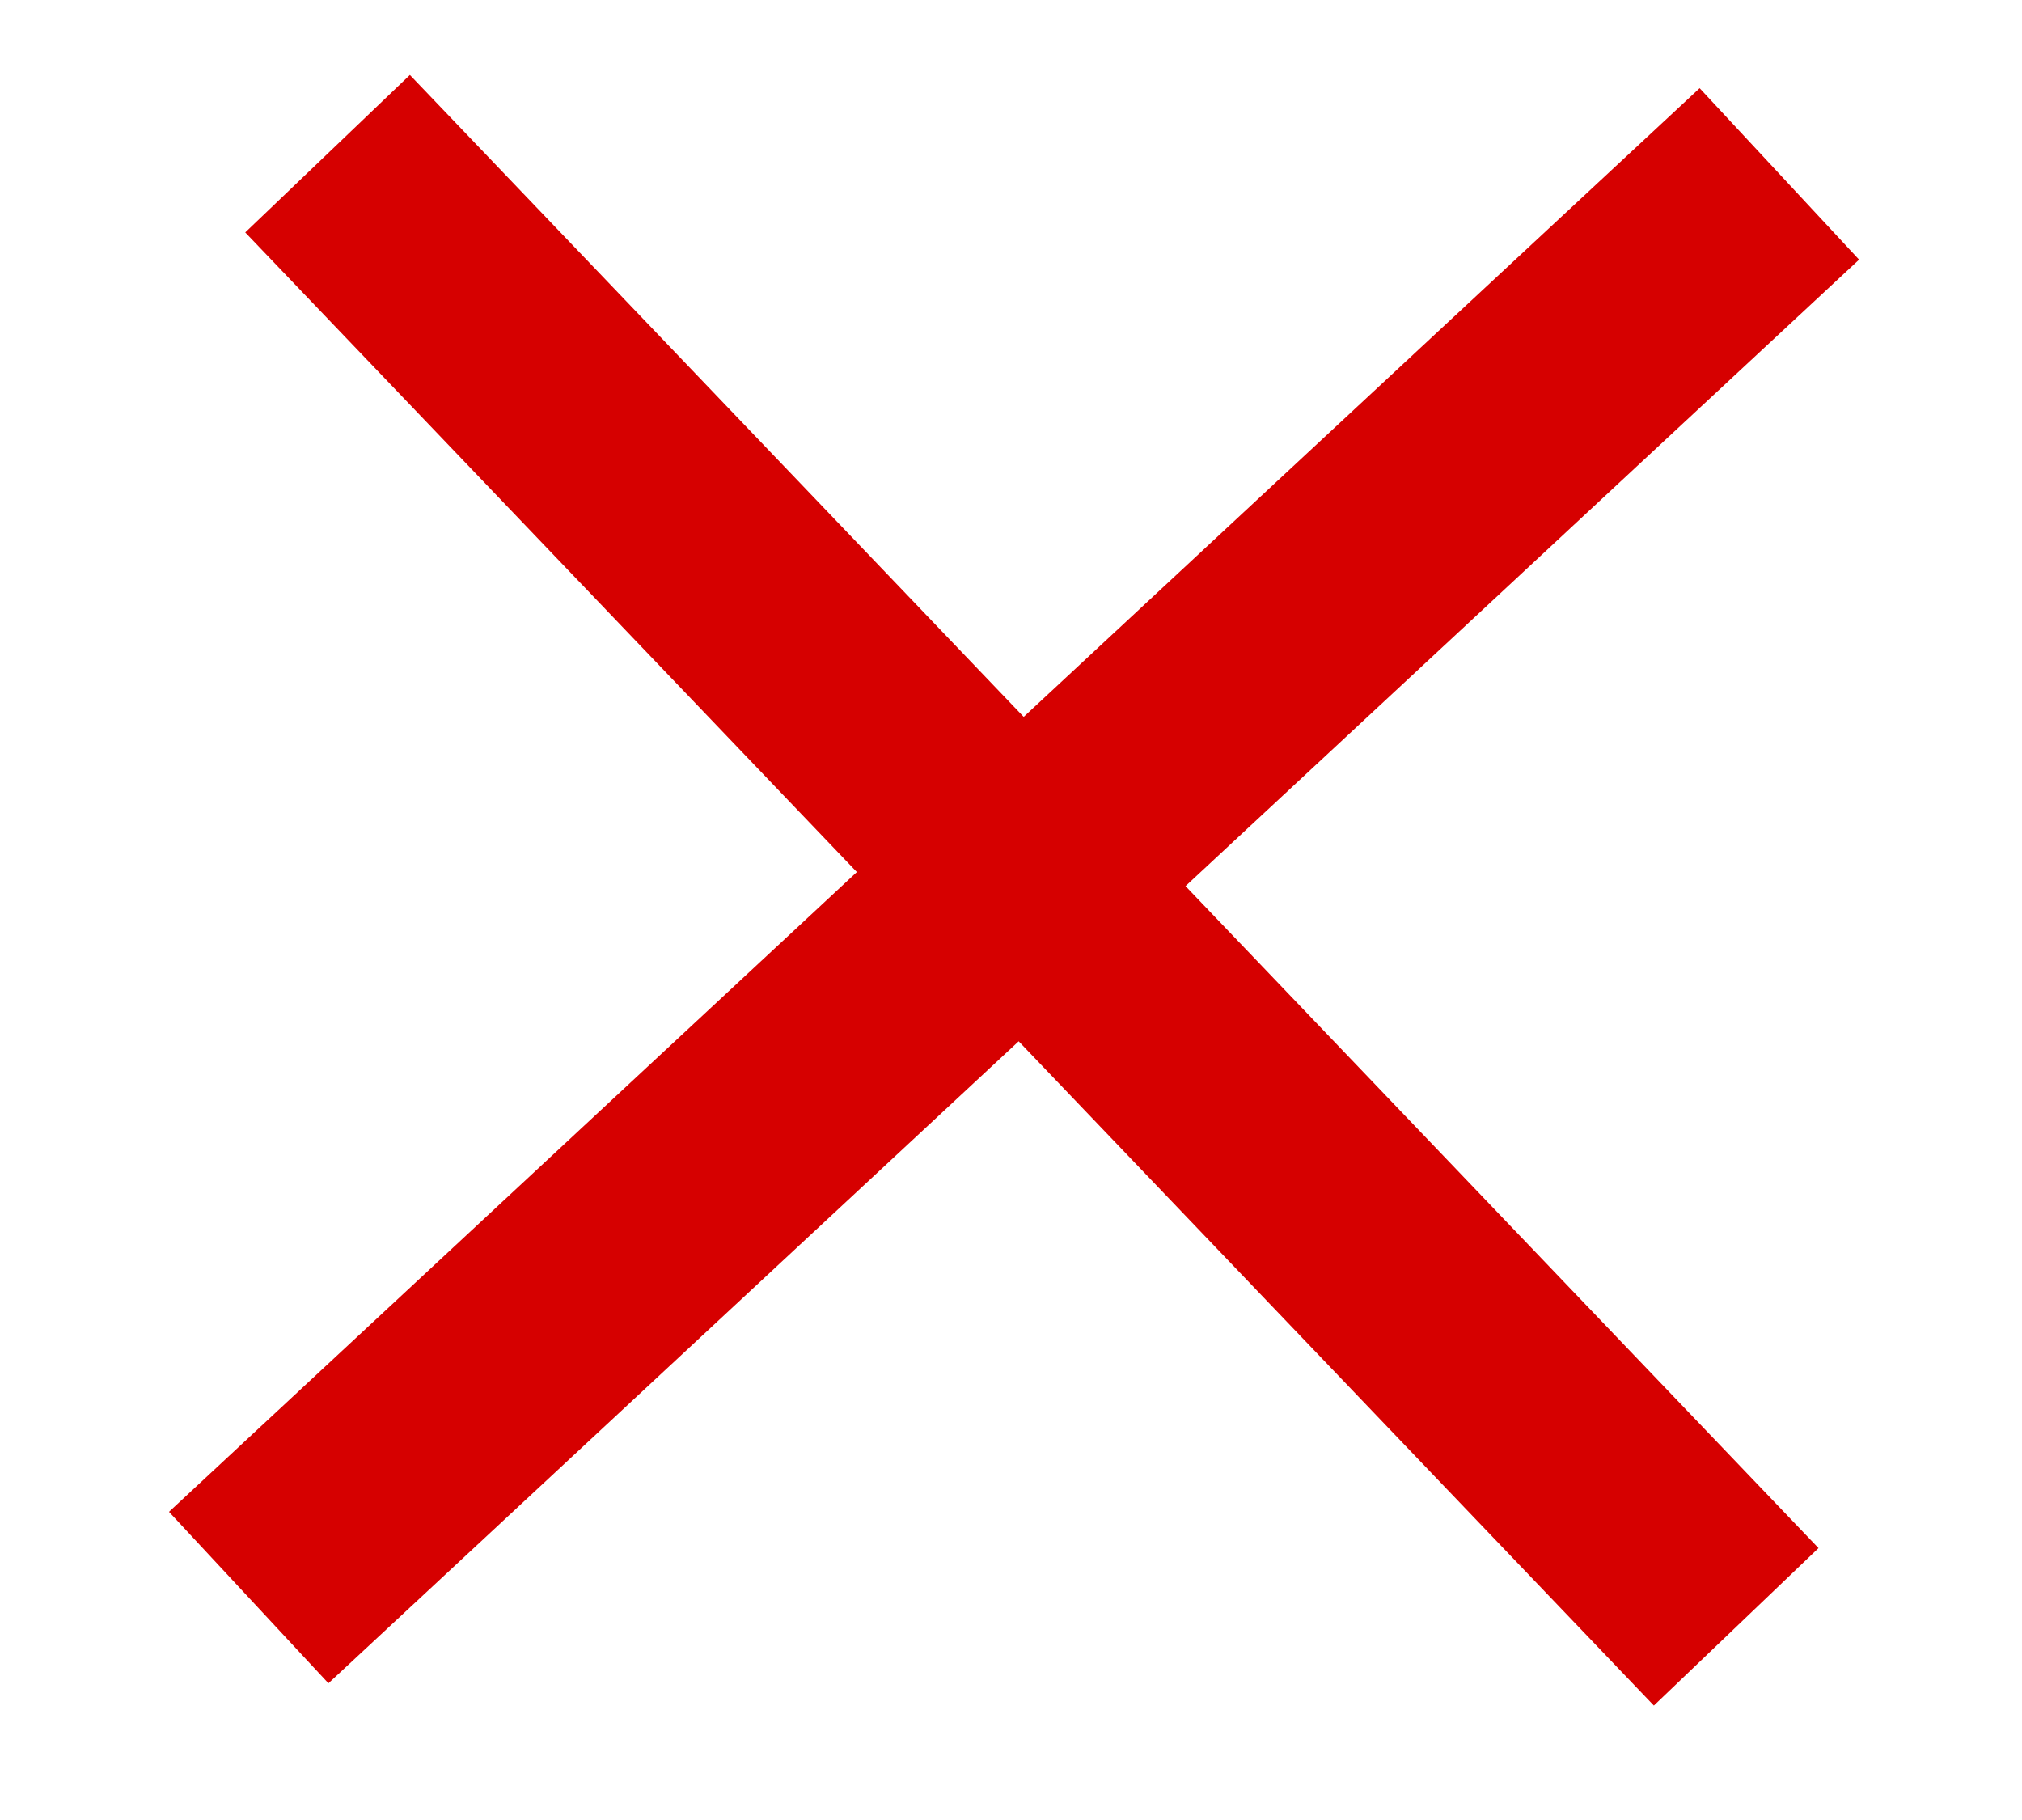
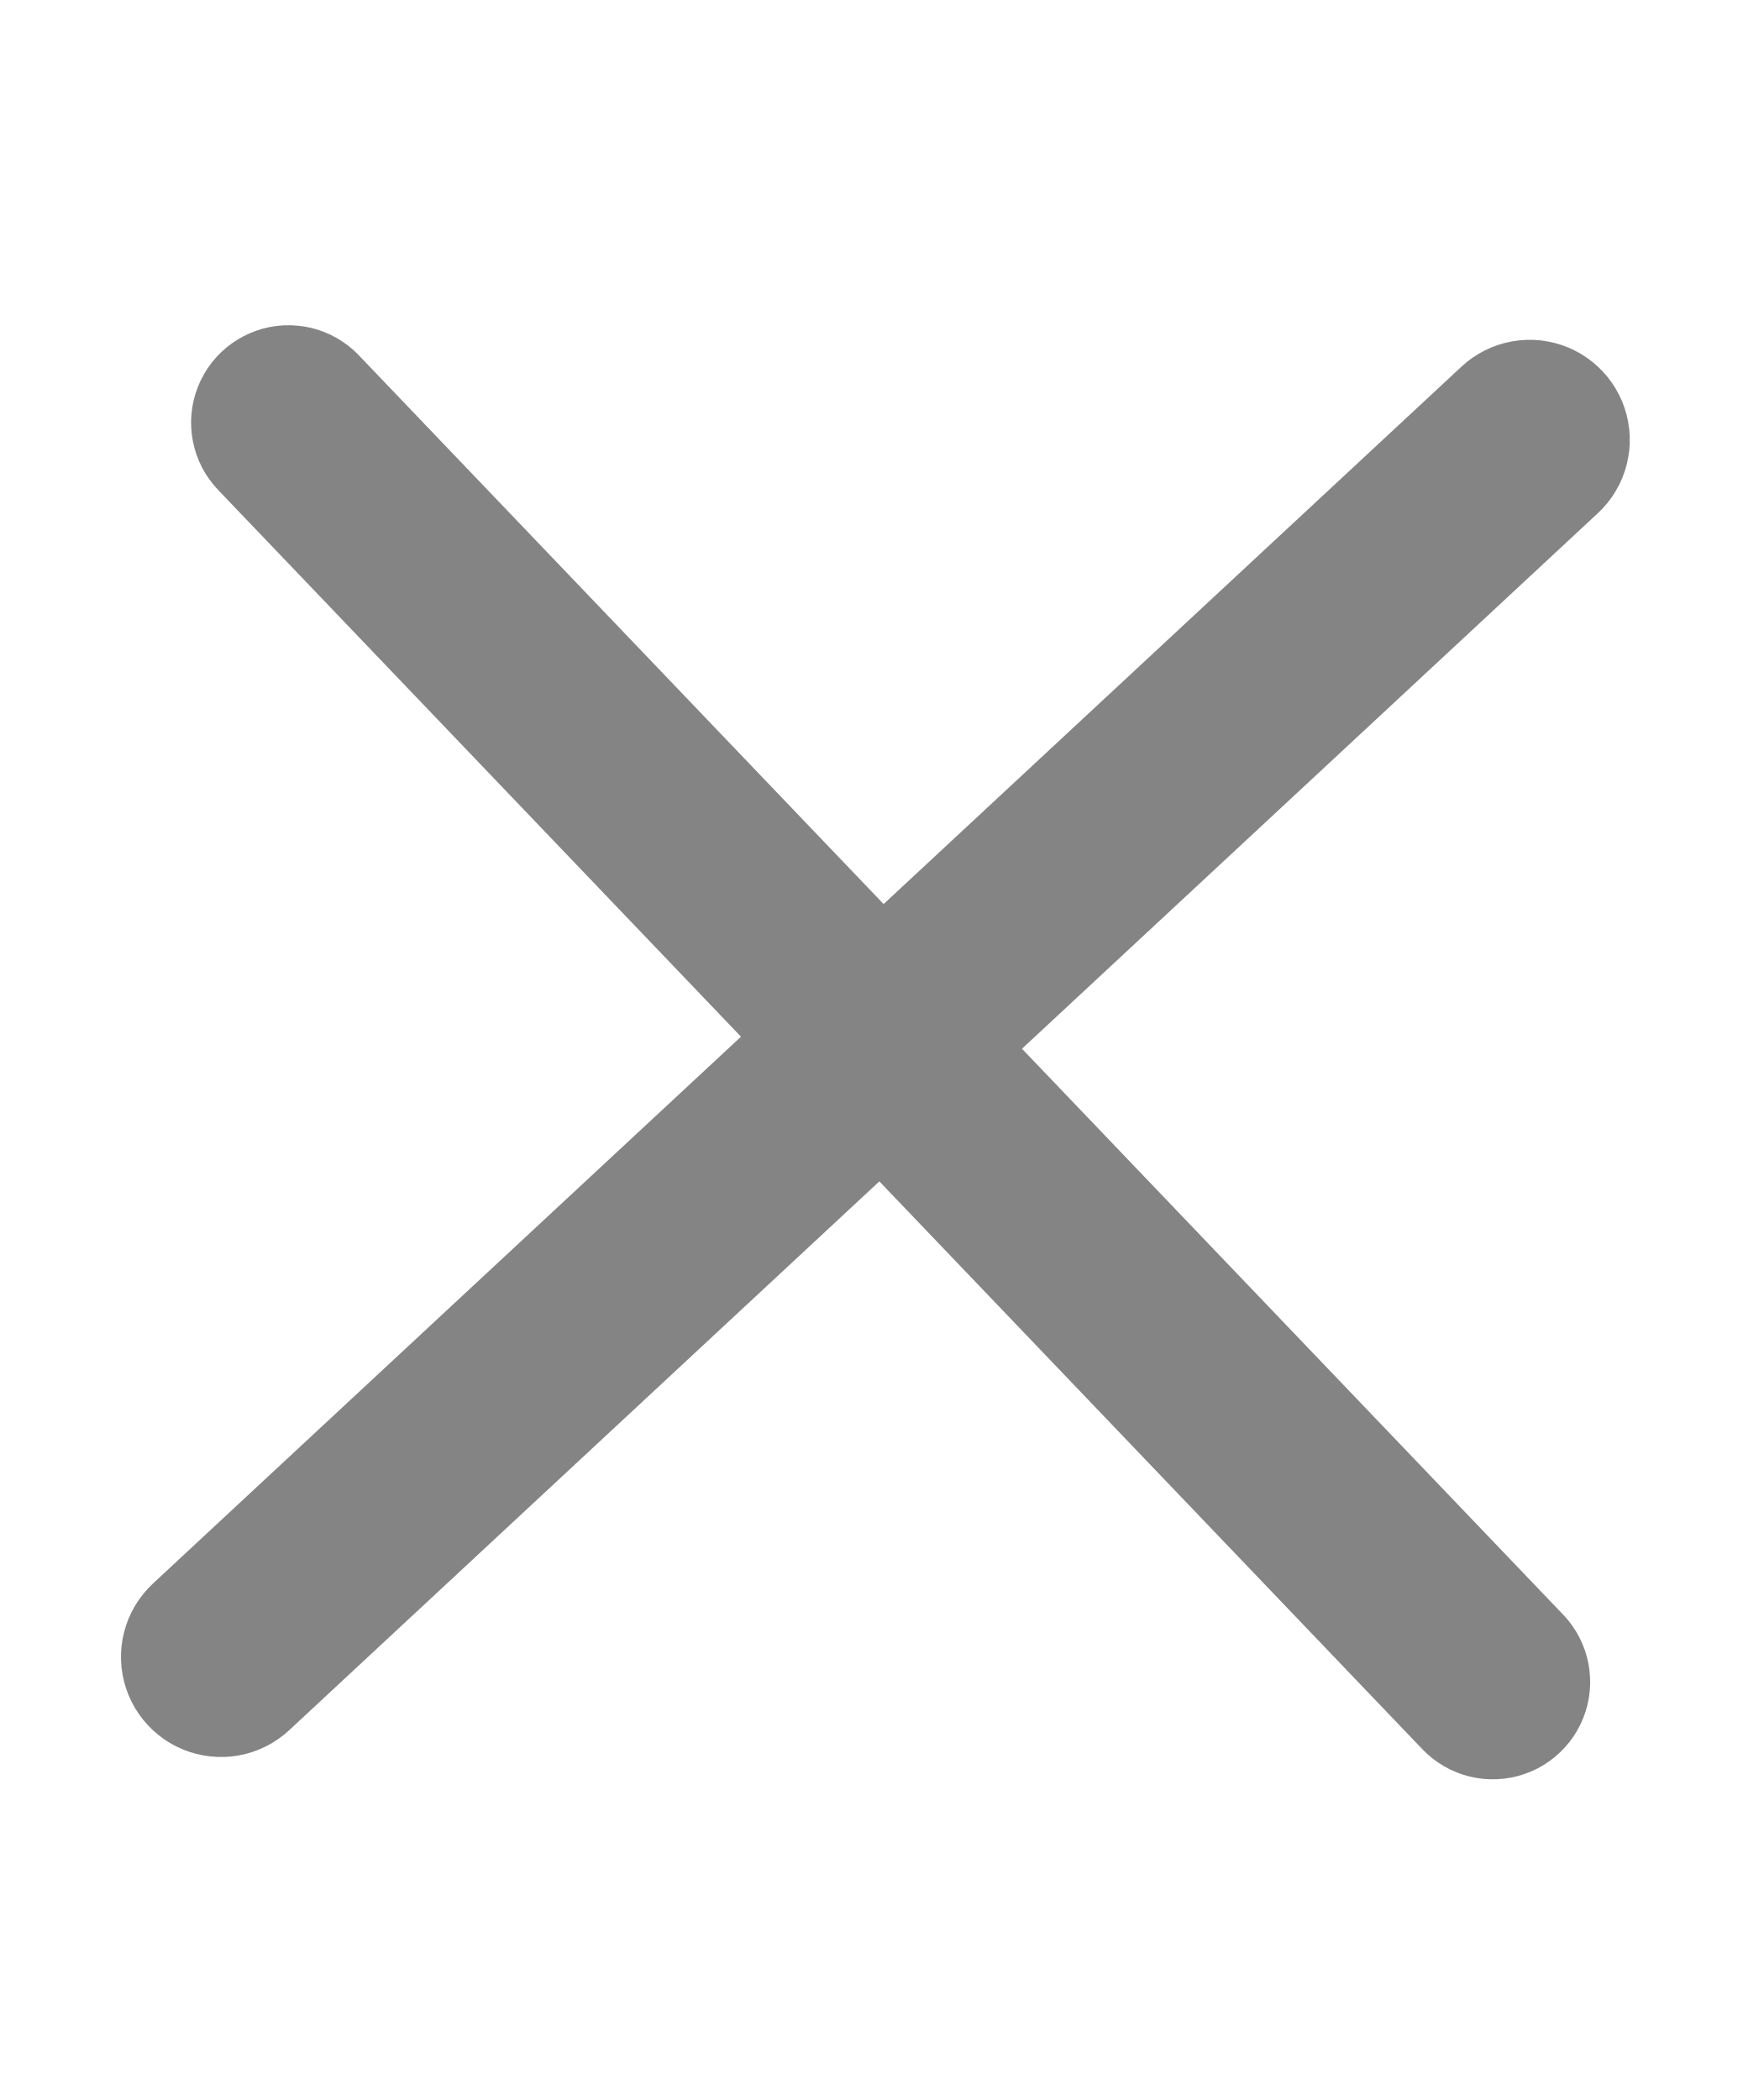
- <svg xmlns="http://www.w3.org/2000/svg" version="1.1" id="svg2" height="90" width="100">
-   <defs id="defs4">
-     <marker style="overflow:visible" id="Arrow1Lstart" refX="0" refY="0" orient="auto">
-       <path transform="matrix(0.8,0,0,0.8,10,0)" style="fill-rule:evenodd;stroke:#000000;stroke-width:1pt" d="M 0,0 5,-5 -12.5,0 5,5 0,0 z" id="path3819" />
-     </marker>
-     <marker orient="auto" refY="0" refX="0" id="Arrow2Lend" style="overflow:visible">
-       <path id="path3840" style="fill-rule:evenodd;stroke-width:0.625;stroke-linejoin:round" d="M 8.719,4.034 -2.207,0.016 8.719,-4.002 c -1.745,2.372 -1.735,5.617 -6e-7,8.035 z" transform="matrix(-1.1,0,0,-1.1,-1.1,0)" />
-     </marker>
-     <marker orient="auto" refY="0" refX="0" id="Arrow1Lend" style="overflow:visible">
-       <path id="path3822" d="M 0,0 5,-5 -12.5,0 5,5 0,0 z" style="fill-rule:evenodd;stroke:#000000;stroke-width:1pt" transform="matrix(-0.8,0,0,-0.8,-10,0)" />
-     </marker>
-     <marker orient="auto" refY="0" refX="0" id="Arrow2Lendy" style="overflow:visible">
-       <path id="path4637" style="fill:#25f300;fill-rule:evenodd;stroke:#25f300;stroke-width:0.625;stroke-linejoin:round" d="M 8.719,4.034 -2.207,0.016 8.719,-4.002 c -1.745,2.372 -1.735,5.617 -6e-7,8.035 z" transform="matrix(-1.1,0,0,-1.1,-1.1,0)" />
-     </marker>
-     <marker orient="auto" refY="0" refX="0" id="Arrow2LendQ" style="overflow:visible">
-       <path id="path6071" style="fill:#fa0000;fill-rule:evenodd;stroke:#fa0000;stroke-width:0.625;stroke-linejoin:round" d="M 8.719,4.034 -2.207,0.016 8.719,-4.002 c -1.745,2.372 -1.735,5.617 -6e-7,8.035 z" transform="matrix(-1.1,0,0,-1.1,-1.1,0)" />
-     </marker>
-     <marker orient="auto" refY="0" refX="0" id="Arrow2LendM" style="overflow:visible">
-       <path id="path6312" style="fill:#00f400;fill-rule:evenodd;stroke:#00f400;stroke-width:0.625;stroke-linejoin:round" d="M 8.719,4.034 -2.207,0.016 8.719,-4.002 c -1.745,2.372 -1.735,5.617 -6e-7,8.035 z" transform="matrix(-1.1,0,0,-1.1,-1.1,0)" />
-     </marker>
-     <marker orient="auto" refY="0" refX="0" id="Arrow2LendI" style="overflow:visible">
-       <path id="path6561" style="fill:#0000f6;fill-rule:evenodd;stroke:#0000f6;stroke-width:0.625;stroke-linejoin:round" d="M 8.719,4.034 -2.207,0.016 8.719,-4.002 c -1.745,2.372 -1.735,5.617 -6e-7,8.035 z" transform="matrix(-1.1,0,0,-1.1,-1.1,0)" />
-     </marker>
-   </defs>
-   <g id="layer1" transform="translate(0,-962.3622)">
-     <path style="fill:#c83737;stroke:#d60000;stroke-width:11.579;stroke-linecap:butt;stroke-linejoin:miter;stroke-miterlimit:4;stroke-opacity:1;stroke-dasharray:none" d="M 88,970.962 12.3,1041.362" id="path13015" />
-     <path style="fill:#c83737;stroke:#d60000;stroke-width:11.267;stroke-linecap:butt;stroke-linejoin:miter;stroke-miterlimit:4;stroke-opacity:1;stroke-dasharray:none" d="m 16.2,969.962 69.665,72.848" id="path13015-2" />
+ <svg xmlns="http://www.w3.org/2000/svg" width="100%" height="100%" viewBox="0 0 42 50" version="1.1" xml:space="preserve" style="fill-rule:evenodd;clip-rule:evenodd;stroke-linejoin:round;stroke-miterlimit:1.414;">
+   <rect id="Icons" x="-917" y="-845.715" width="2941" height="1414.71" style="fill:none;" />
+   <clipPath id="_clip1">
+     <rect id="Icons1" x="-917" y="-845.715" width="2941" height="1414.71" />
+   </clipPath>
+   <g clip-path="url(#_clip1)">
+     <g id="Calque-1">
+       <g id="path13015">
+         <path d="M36.421,10.474l-31.158,28.976" style="fill:#848484;fill-rule:nonzero;" />
+         <path d="M36.508,8.092l0.169,0.012l0.169,0.025l0.166,0.036l0.163,0.048l0.16,0.059l0.154,0.071l0.15,0.082l0.143,0.092l0.136,0.102l0.128,0.111l0.12,0.121l0.112,0.128l0.102,0.137l0.092,0.143l0.081,0.149l0.071,0.155l0.059,0.159l0.048,0.163l0.036,0.167l0.024,0.168l0.012,0.17l0,0.17l-0.012,0.17l-0.025,0.168l-0.036,0.166l-0.048,0.163l-0.059,0.16l-0.071,0.154l-0.082,0.15l-0.092,0.143l-0.102,0.136l-0.111,0.128l-0.121,0.121l-31.158,28.976l-0.129,0.112l-0.136,0.101l-0.143,0.092l-0.149,0.082l-0.155,0.07l-0.159,0.06l-0.164,0.048l-0.166,0.036l-0.168,0.024l-0.17,0.012l-0.17,0l-0.17,-0.013l-0.168,-0.024l-0.166,-0.036l-0.164,-0.048l-0.159,-0.06l-0.155,-0.07l-0.149,-0.082l-0.143,-0.092l-0.136,-0.102l-0.129,-0.112l-0.12,-0.12l-0.111,-0.129l-0.102,-0.136l-0.092,-0.143l-0.081,-0.149l-0.071,-0.155l-0.059,-0.159l-0.048,-0.164l-0.036,-0.166l-0.024,-0.168l-0.012,-0.17l0,-0.17l0.012,-0.17l0.024,-0.168l0.037,-0.166l0.048,-0.164l0.059,-0.159l0.071,-0.155l0.081,-0.149l0.093,-0.143l0.102,-0.136l0.111,-0.129l0.12,-0.12l31.159,-28.977l0.128,-0.111l0.136,-0.102l0.144,-0.092l0.149,-0.081l0.155,-0.071l0.159,-0.059l0.163,-0.048l0.167,-0.036l0.168,-0.024l0.17,-0.012l0.17,0Z" style="fill:#848484;" />
+       </g>
+       <g id="path13015.-2">
+         <path d="M6.868,10.062l28.674,29.984" style="fill:#848484;fill-rule:nonzero;" />
+         <path d="M7.085,7.754l0.165,0.021l0.162,0.033l0.159,0.044l0.156,0.056l0.151,0.067l0.147,0.077l0.14,0.088l0.134,0.097l0.127,0.107l0.118,0.116l28.674,29.984l0.11,0.123l0.101,0.132l0.092,0.138l0.081,0.144l0.071,0.15l0.06,0.154l0.048,0.158l0.038,0.161l0.025,0.164l0.014,0.165l0.003,0.165l-0.01,0.165l-0.021,0.165l-0.033,0.162l-0.045,0.159l-0.056,0.156l-0.066,0.151l-0.078,0.147l-0.087,0.14l-0.098,0.134l-0.107,0.127l-0.115,0.118l-0.124,0.11l-0.131,0.101l-0.138,0.091l-0.144,0.082l-0.15,0.07l-0.154,0.06l-0.158,0.049l-0.161,0.037l-0.164,0.026l-0.165,0.014l-0.165,0.002l-0.166,-0.009l-0.164,-0.022l-0.162,-0.033l-0.159,-0.044l-0.156,-0.056l-0.152,-0.067l-0.146,-0.077l-0.14,-0.088l-0.134,-0.097l-0.127,-0.107l-0.118,-0.115l-28.674,-29.984l-0.11,-0.124l-0.101,-0.131l-0.092,-0.138l-0.081,-0.144l-0.071,-0.15l-0.06,-0.154l-0.048,-0.159l-0.038,-0.161l-0.025,-0.163l-0.014,-0.165l-0.003,-0.166l0.01,-0.165l0.021,-0.164l0.033,-0.162l0.045,-0.16l0.056,-0.156l0.066,-0.151l0.078,-0.146l0.087,-0.141l0.098,-0.134l0.106,-0.126l0.116,-0.119l0.124,-0.11l0.131,-0.101l0.138,-0.091l0.144,-0.081l0.15,-0.071l0.154,-0.06l0.158,-0.049l0.161,-0.037l0.164,-0.026l0.165,-0.014l0.165,-0.002l0.165,0.01Z" style="fill:#848484;" />
+       </g>
+     </g>
  </g>
</svg>
